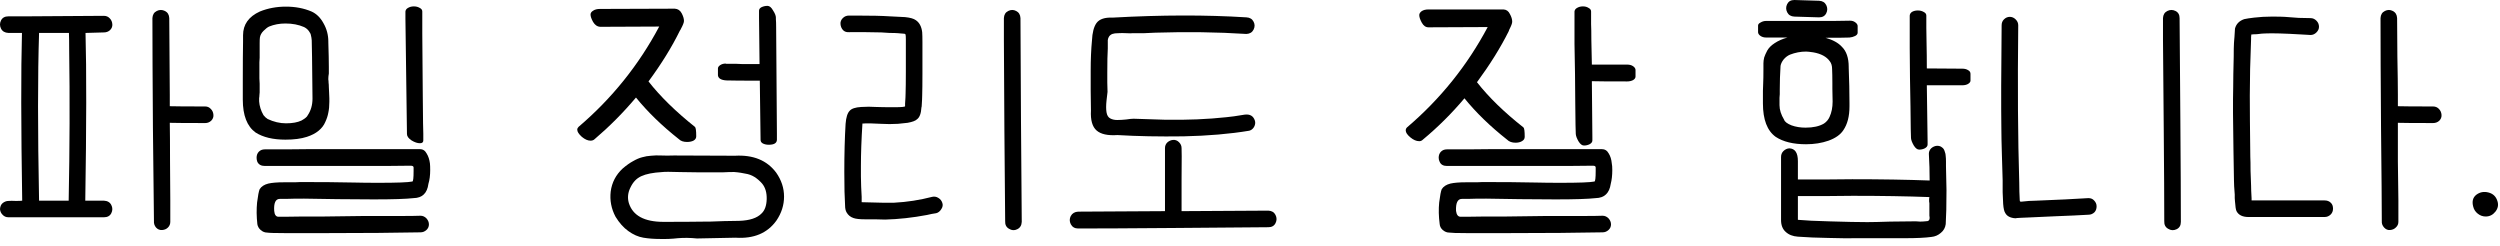
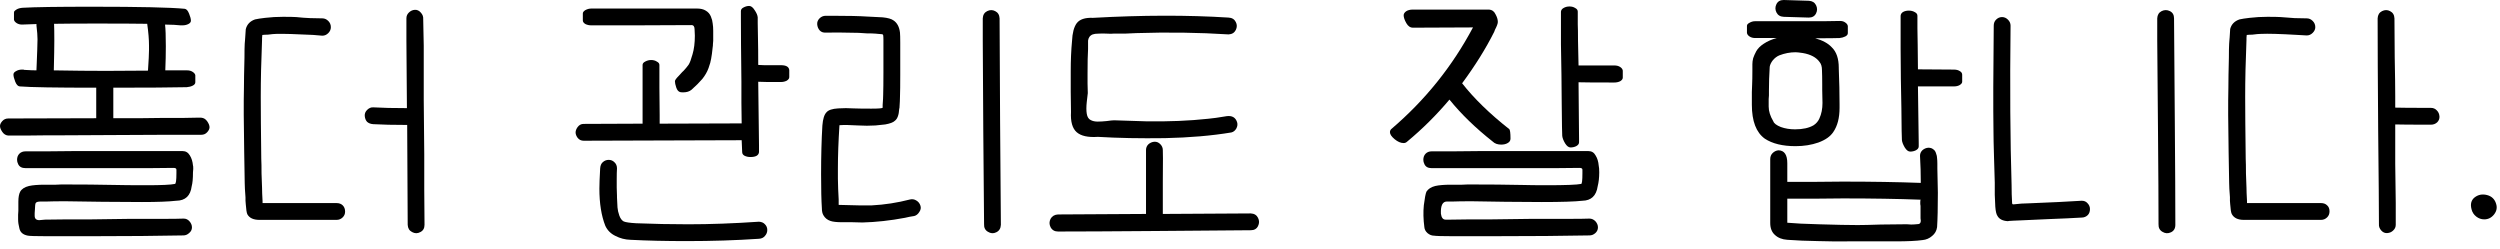
- <svg xmlns="http://www.w3.org/2000/svg" width="153" height="15" viewBox="0 0 153 15" fill="none">
-   <path fill-rule="evenodd" clip-rule="evenodd" d="M40.469 9.516C40.698 9.526 40.958 9.526 41.25 9.516C42.698 9.516 43.943 9.521 44.984 9.531C46.099 9.469 46.938 9.812 47.5 10.562C47.823 11.021 47.984 11.51 47.984 12.031C47.984 12.552 47.828 13.042 47.516 13.5C46.964 14.271 46.13 14.62 45.016 14.547C43.682 14.578 42.896 14.594 42.656 14.594C42.24 14.552 41.849 14.547 41.484 14.578C41.12 14.62 40.755 14.635 40.391 14.625C40.026 14.625 39.688 14.599 39.375 14.547C39.062 14.495 38.755 14.359 38.453 14.141C38.161 13.932 37.901 13.641 37.672 13.266C37.411 12.776 37.312 12.26 37.375 11.719C37.448 11.167 37.693 10.698 38.109 10.312C38.339 10.115 38.552 9.964 38.75 9.859C38.948 9.745 39.13 9.667 39.297 9.625C39.474 9.573 39.656 9.542 39.844 9.531C40.042 9.51 40.25 9.505 40.469 9.516ZM41.641 10.531C41.026 10.51 40.651 10.51 40.516 10.531C39.964 10.562 39.542 10.646 39.25 10.781C38.969 10.906 38.75 11.13 38.594 11.453C38.427 11.776 38.391 12.099 38.484 12.422C38.724 13.193 39.432 13.578 40.609 13.578C41.609 13.578 42.474 13.573 43.203 13.562H43.438C43.719 13.552 44.016 13.542 44.328 13.531C44.641 13.531 44.943 13.526 45.234 13.516C45.88 13.495 46.339 13.344 46.609 13.062C46.807 12.875 46.911 12.583 46.922 12.188C46.932 11.792 46.839 11.474 46.641 11.234C46.495 11.068 46.339 10.932 46.172 10.828C46.005 10.724 45.818 10.656 45.609 10.625C45.401 10.583 45.245 10.557 45.141 10.547C45.036 10.526 44.859 10.521 44.609 10.531C44.37 10.542 44.245 10.547 44.234 10.547H42.766C42.641 10.547 42.266 10.542 41.641 10.531Z" fill="black" />
-   <path fill-rule="evenodd" clip-rule="evenodd" d="M118.547 8.922C118.672 8.922 118.771 8.953 118.844 9.016C118.927 9.068 118.984 9.151 119.016 9.266C119.057 9.37 119.078 9.469 119.078 9.562C119.089 9.646 119.094 9.755 119.094 9.891V10.172L119.125 11.641C119.125 12.557 119.109 13.25 119.078 13.719C119.047 13.938 118.948 14.115 118.781 14.25C118.615 14.396 118.422 14.479 118.203 14.5C117.839 14.552 117.292 14.578 116.562 14.578H113.766C113.203 14.588 112.578 14.583 111.891 14.562C111.214 14.552 110.594 14.526 110.031 14.484C109.719 14.463 109.469 14.365 109.281 14.188C109.094 14.021 109 13.781 109 13.469V9.609C109 9.464 109.047 9.344 109.141 9.25C109.245 9.146 109.365 9.089 109.5 9.078C109.854 9.089 110.031 9.349 110.031 9.859V10.984H111.688C112.427 10.974 112.984 10.969 113.359 10.969C115.12 10.969 116.698 10.995 118.094 11.047C118.094 10.495 118.078 9.953 118.047 9.422V9.406C118.047 9.281 118.094 9.172 118.188 9.078C118.292 8.984 118.411 8.932 118.547 8.922ZM111.703 12H110.031V13.453C110.479 13.495 111.12 13.526 111.953 13.547C112.964 13.578 113.74 13.594 114.281 13.594C114.594 13.594 115.057 13.583 115.672 13.562C116.286 13.552 116.745 13.547 117.047 13.547H117.281C117.385 13.557 117.464 13.562 117.516 13.562C117.63 13.562 117.781 13.552 117.969 13.531C118.052 13.51 118.094 13.443 118.094 13.328C118.094 13.307 118.089 13.26 118.078 13.188V12.438C118.078 12.417 118.073 12.38 118.062 12.328V12.203C118.062 12.109 118.073 12.062 118.094 12.062C116.708 12.01 115.141 11.984 113.391 11.984C113.016 11.984 112.453 11.99 111.703 12Z" fill="black" />
-   <path d="M25.688 9.125C25.875 9.125 26.016 9.214 26.109 9.391C26.213 9.557 26.281 9.76 26.312 10C26.323 10.094 26.328 10.229 26.328 10.406C26.328 10.729 26.292 11.01 26.219 11.25C26.146 11.823 25.844 12.115 25.312 12.125C24.854 12.177 24.042 12.203 22.875 12.203C22.531 12.203 21.792 12.198 20.656 12.188C19.521 12.167 18.838 12.156 18.609 12.156C18.12 12.156 17.75 12.162 17.5 12.172H17.125C16.865 12.172 16.75 12.417 16.781 12.906C16.802 13.146 16.891 13.266 17.047 13.266H17.375C17.562 13.266 17.963 13.26 18.578 13.25H19.859C20.526 13.24 21.323 13.229 22.25 13.219H24.516C25.088 13.219 25.495 13.213 25.734 13.203C25.87 13.203 25.99 13.255 26.094 13.359C26.198 13.474 26.25 13.599 26.25 13.734C26.25 13.87 26.198 13.984 26.094 14.078C25.99 14.172 25.87 14.219 25.734 14.219C24.151 14.25 22.26 14.266 20.062 14.266H17.406C16.823 14.266 16.469 14.255 16.344 14.234C16.208 14.234 16.078 14.182 15.953 14.078C15.838 13.974 15.771 13.854 15.75 13.719C15.698 13.25 15.693 12.807 15.734 12.391C15.787 11.974 15.838 11.703 15.891 11.578C15.995 11.412 16.172 11.297 16.422 11.234C16.651 11.182 16.969 11.156 17.375 11.156H18.047C18.182 11.146 18.297 11.141 18.391 11.141C19.641 11.141 20.75 11.151 21.719 11.172C22.083 11.182 22.557 11.188 23.141 11.188C24.287 11.188 24.984 11.162 25.234 11.109C25.287 11.109 25.312 10.896 25.312 10.469V10.25C25.312 10.177 25.25 10.141 25.125 10.141C24.917 10.141 24.422 10.146 23.641 10.156H16.203C15.984 10.156 15.833 10.073 15.75 9.906C15.719 9.823 15.703 9.74 15.703 9.656C15.703 9.5 15.75 9.375 15.844 9.281C15.938 9.188 16.057 9.141 16.203 9.141H17.469C18.125 9.13 18.682 9.125 19.141 9.125H25.688Z" fill="black" />
-   <path d="M98.016 9.125C98.213 9.125 98.359 9.214 98.453 9.391C98.557 9.557 98.62 9.76 98.641 10C98.662 10.094 98.672 10.229 98.672 10.406C98.672 10.729 98.641 11.01 98.578 11.25C98.495 11.823 98.188 12.115 97.656 12.125C97.198 12.177 96.38 12.203 95.203 12.203C94.87 12.203 94.135 12.198 93 12.188C91.865 12.167 91.182 12.156 90.953 12.156C90.453 12.156 90.083 12.162 89.844 12.172H89.469C89.208 12.172 89.088 12.417 89.109 12.906C89.141 13.146 89.234 13.266 89.391 13.266H89.719C89.906 13.266 90.307 13.26 90.922 13.25H92.203C92.87 13.24 93.667 13.229 94.594 13.219H96.859C97.432 13.219 97.838 13.213 98.078 13.203C98.213 13.203 98.333 13.255 98.438 13.359C98.542 13.474 98.594 13.599 98.594 13.734C98.594 13.87 98.542 13.984 98.438 14.078C98.333 14.172 98.213 14.219 98.078 14.219C96.495 14.25 94.599 14.266 92.391 14.266H89.734C89.172 14.266 88.823 14.255 88.688 14.234C88.552 14.234 88.422 14.182 88.297 14.078C88.182 13.974 88.12 13.854 88.109 13.719C88.047 13.25 88.037 12.807 88.078 12.391C88.13 11.974 88.182 11.703 88.234 11.578C88.338 11.412 88.516 11.297 88.766 11.234C88.995 11.182 89.312 11.156 89.719 11.156H90.391C90.526 11.146 90.641 11.141 90.734 11.141C91.984 11.141 93.094 11.151 94.062 11.172C94.427 11.182 94.901 11.188 95.484 11.188C96.63 11.188 97.328 11.162 97.578 11.109C97.63 11.109 97.656 10.896 97.656 10.469V10.25C97.656 10.177 97.599 10.141 97.484 10.141C97.266 10.141 96.766 10.146 95.984 10.156H88.547C88.328 10.156 88.182 10.073 88.109 9.906C88.068 9.823 88.047 9.74 88.047 9.656C88.047 9.5 88.094 9.375 88.188 9.281C88.281 9.188 88.401 9.141 88.547 9.141H89.812C90.469 9.13 91.026 9.125 91.484 9.125H98.016Z" fill="black" />
-   <path d="M61.703 0.672C61.87 0.589 62.031 0.589 62.188 0.672C62.354 0.755 62.443 0.901 62.453 1.109C62.464 2.495 62.474 4.573 62.484 7.344L62.531 13.578C62.521 13.797 62.427 13.948 62.25 14.031C62.083 14.115 61.917 14.104 61.75 14C61.583 13.906 61.505 13.75 61.516 13.531L61.469 8C61.458 5.542 61.448 3.693 61.438 2.453V1.109C61.448 0.901 61.536 0.755 61.703 0.672Z" fill="black" />
-   <path d="M132.641 0.672C132.807 0.589 132.974 0.589 133.141 0.672C133.307 0.755 133.391 0.901 133.391 1.109L133.438 7.344C133.458 10.115 133.469 12.193 133.469 13.578C133.469 13.797 133.38 13.948 133.203 14.031C133.026 14.115 132.854 14.104 132.688 14C132.521 13.906 132.443 13.75 132.453 13.531C132.453 12.302 132.443 10.458 132.422 8C132.401 5.542 132.385 3.693 132.375 2.453V1.109C132.385 0.901 132.474 0.755 132.641 0.672Z" fill="black" />
-   <path d="M9.594 0.672C9.76 0.589 9.927 0.589 10.094 0.672C10.26 0.755 10.349 0.901 10.359 1.109L10.391 5.797V6.5C10.693 6.51 11.417 6.516 12.562 6.516C12.698 6.516 12.812 6.568 12.906 6.672C13 6.766 13.052 6.885 13.062 7.031C13.073 7.167 13.026 7.286 12.922 7.391C12.818 7.484 12.698 7.531 12.562 7.531C11.417 7.531 10.693 7.526 10.391 7.516C10.401 8.047 10.406 8.839 10.406 9.891C10.417 10.932 10.422 11.719 10.422 12.25V13.578C10.422 13.713 10.375 13.828 10.281 13.922C10.188 14.016 10.068 14.068 9.922 14.078C9.776 14.088 9.651 14.037 9.547 13.922C9.453 13.807 9.411 13.677 9.422 13.531C9.411 12.615 9.391 10.713 9.359 7.828C9.339 4.932 9.328 2.693 9.328 1.109C9.339 0.901 9.427 0.755 9.594 0.672Z" fill="black" />
-   <path d="M145.953 0.672C146.12 0.589 146.281 0.589 146.438 0.672C146.604 0.755 146.693 0.901 146.703 1.109C146.703 1.63 146.708 2.411 146.719 3.453C146.74 4.495 146.75 5.276 146.75 5.797V6.5C147.042 6.51 147.76 6.516 148.906 6.516C149.052 6.516 149.172 6.568 149.266 6.672C149.359 6.766 149.411 6.885 149.422 7.031C149.432 7.167 149.385 7.286 149.281 7.391C149.177 7.484 149.052 7.531 148.906 7.531C147.76 7.531 147.042 7.526 146.75 7.516V9.891C146.76 10.932 146.771 11.719 146.781 12.25V13.578C146.781 13.713 146.729 13.828 146.625 13.922C146.531 14.016 146.411 14.068 146.266 14.078C146.13 14.088 146.01 14.037 145.906 13.922C145.802 13.807 145.755 13.677 145.766 13.531C145.766 12.615 145.75 10.713 145.719 7.828C145.698 4.932 145.688 2.693 145.688 1.109C145.698 0.901 145.786 0.755 145.953 0.672Z" fill="black" />
-   <path d="M71.797 8.562C71.932 8.552 72.052 8.599 72.156 8.703C72.26 8.807 72.312 8.927 72.312 9.062C72.323 9.073 72.323 9.719 72.312 11V12.922L77.625 12.891C77.833 12.901 77.979 12.99 78.062 13.156C78.146 13.323 78.146 13.49 78.062 13.656C77.979 13.823 77.833 13.906 77.625 13.906C76.333 13.917 74.391 13.932 71.797 13.953C69.213 13.974 67.276 13.984 65.984 13.984C65.776 13.984 65.625 13.896 65.531 13.719C65.448 13.552 65.448 13.385 65.531 13.219C65.625 13.052 65.776 12.963 65.984 12.953L71.297 12.922V9.062C71.297 8.927 71.344 8.812 71.438 8.719C71.542 8.625 71.662 8.573 71.797 8.562Z" fill="black" />
-   <path d="M52.375 0.953C53.302 0.953 53.995 0.969 54.453 1L55.391 1.047C55.703 1.078 55.922 1.141 56.047 1.234C56.266 1.38 56.396 1.625 56.438 1.969C56.448 2.104 56.453 2.302 56.453 2.562V4.531C56.453 5.115 56.448 5.552 56.438 5.844C56.438 5.979 56.427 6.203 56.406 6.516C56.396 6.536 56.391 6.557 56.391 6.578C56.37 6.943 56.281 7.182 56.125 7.297C56.031 7.391 55.839 7.464 55.547 7.516L54.953 7.578C54.609 7.599 54.266 7.599 53.922 7.578C53.422 7.547 53.042 7.542 52.781 7.562C52.719 8.531 52.688 9.401 52.688 10.172V10.797C52.698 11.078 52.703 11.287 52.703 11.422L52.734 12.047V12.375C53.766 12.406 54.427 12.417 54.719 12.406C55.51 12.365 56.286 12.245 57.047 12.047C57.182 12.016 57.307 12.037 57.422 12.109C57.547 12.182 57.63 12.287 57.672 12.422C57.714 12.547 57.693 12.672 57.609 12.797C57.526 12.932 57.422 13.016 57.297 13.047L57.016 13.094C56.891 13.125 56.797 13.146 56.734 13.156C55.849 13.323 54.995 13.417 54.172 13.438C54.036 13.438 53.828 13.432 53.547 13.422H52.938C52.615 13.422 52.38 13.396 52.234 13.344C52.047 13.281 51.906 13.167 51.812 13C51.75 12.896 51.719 12.755 51.719 12.578C51.688 12.109 51.672 11.427 51.672 10.531C51.672 9.427 51.698 8.443 51.75 7.578C51.781 7.182 51.865 6.917 52 6.781C52.115 6.646 52.349 6.568 52.703 6.547C53.016 6.526 53.323 6.526 53.625 6.547C53.865 6.557 54.224 6.562 54.703 6.562C55.161 6.562 55.391 6.542 55.391 6.5V6.344C55.411 6.062 55.422 5.854 55.422 5.719C55.432 5.417 55.438 4.974 55.438 4.391V2.406C55.438 2.271 55.432 2.177 55.422 2.125C55.411 2.083 55.375 2.062 55.312 2.062C55.271 2.062 55.208 2.057 55.125 2.047C55.052 2.036 54.995 2.031 54.953 2.031C54.839 2.021 54.667 2.016 54.438 2.016C54.219 2.005 54.052 1.995 53.938 1.984C53.052 1.964 52.391 1.958 51.953 1.969C51.807 1.979 51.688 1.938 51.594 1.844C51.5 1.74 51.448 1.615 51.438 1.469C51.427 1.333 51.474 1.214 51.578 1.109C51.682 1.005 51.807 0.953 51.953 0.953H52.375Z" fill="black" />
-   <path d="M123 1.031C123.135 1.031 123.255 1.083 123.359 1.188C123.464 1.292 123.516 1.411 123.516 1.547C123.474 5.266 123.495 8.474 123.578 11.172C123.578 11.557 123.589 11.922 123.609 12.266C123.609 12.287 123.615 12.307 123.625 12.328C123.646 12.338 123.667 12.344 123.688 12.344C123.729 12.344 123.891 12.328 124.172 12.297C124.318 12.287 124.464 12.281 124.609 12.281C125.099 12.26 125.698 12.234 126.406 12.203C127.125 12.162 127.594 12.135 127.812 12.125C127.958 12.125 128.073 12.172 128.156 12.266C128.26 12.37 128.312 12.49 128.312 12.625C128.312 12.771 128.271 12.891 128.188 12.984C128.083 13.088 127.958 13.141 127.812 13.141C127.656 13.151 127.359 13.167 126.922 13.188C126.484 13.208 126.115 13.224 125.812 13.234L124.094 13.312C123.958 13.323 123.828 13.328 123.703 13.328C123.589 13.338 123.5 13.344 123.438 13.344L123.344 13.359C123.031 13.338 122.823 13.229 122.719 13.031C122.656 12.938 122.615 12.755 122.594 12.484C122.583 12.318 122.573 12.078 122.562 11.766V11.031C122.552 10.688 122.536 10.167 122.516 9.469C122.495 8.771 122.484 8.25 122.484 7.906C122.464 6.5 122.469 4.38 122.5 1.547C122.5 1.401 122.547 1.281 122.641 1.188C122.745 1.083 122.865 1.031 123 1.031Z" fill="black" />
-   <path fill-rule="evenodd" clip-rule="evenodd" d="M6.359 0.969C6.505 0.969 6.625 1.021 6.719 1.125C6.812 1.219 6.865 1.339 6.875 1.484C6.885 1.62 6.839 1.74 6.734 1.844C6.63 1.938 6.505 1.984 6.359 1.984L5.234 2.016C5.297 4.297 5.292 7.719 5.219 12.281H6.359C6.578 12.292 6.729 12.38 6.812 12.547C6.896 12.713 6.896 12.88 6.812 13.047C6.729 13.213 6.578 13.297 6.359 13.297H0.516C0.37 13.297 0.25 13.245 0.156 13.141C0.062 13.047 0.01 12.932 0 12.797C0.01 12.63 0.068 12.505 0.172 12.422C0.286 12.338 0.401 12.297 0.516 12.297C0.63 12.287 0.781 12.287 0.969 12.297C1.167 12.297 1.297 12.292 1.359 12.281C1.286 7.719 1.281 4.297 1.344 2.016H0.516C0.297 2.005 0.146 1.917 0.062 1.75C-0.021 1.583 -0.021 1.417 0.062 1.25C0.146 1.083 0.297 1 0.516 1H1.578L6.359 0.969ZM2.391 2.016C2.307 4.578 2.307 8 2.391 12.281H4.203C4.266 9.031 4.276 5.979 4.234 3.125C4.234 2.625 4.229 2.255 4.219 2.016H2.391Z" fill="black" />
-   <path d="M139.109 1.016C139.422 1.016 139.661 1.021 139.828 1.031L140.672 1.094C140.88 1.104 141.125 1.109 141.406 1.109C141.542 1.109 141.661 1.161 141.766 1.266C141.87 1.37 141.922 1.495 141.922 1.641C141.922 1.766 141.87 1.88 141.766 1.984C141.661 2.089 141.542 2.141 141.406 2.141C141.375 2.141 141.188 2.13 140.844 2.109C139.792 2.047 139.057 2.026 138.641 2.047C138.526 2.047 138.349 2.062 138.109 2.094C137.984 2.094 137.885 2.099 137.812 2.109H137.781C137.781 2.161 137.776 2.219 137.766 2.281V2.406C137.714 3.677 137.688 4.823 137.688 5.844C137.688 6.677 137.698 7.927 137.719 9.594C137.729 9.781 137.734 10.073 137.734 10.469C137.745 10.854 137.755 11.146 137.766 11.344C137.766 11.51 137.776 11.776 137.797 12.141V12.266H142.266C142.422 12.266 142.547 12.312 142.641 12.406C142.734 12.49 142.781 12.609 142.781 12.766C142.781 12.912 142.734 13.031 142.641 13.125C142.536 13.229 142.411 13.281 142.266 13.281H137.609C137.245 13.281 137 13.162 136.875 12.922C136.833 12.838 136.802 12.641 136.781 12.328C136.781 12.276 136.776 12.208 136.766 12.125V11.906C136.734 11.521 136.719 11.234 136.719 11.047L136.688 9.203C136.656 7.474 136.651 6.177 136.672 5.312C136.672 4.896 136.682 4.281 136.703 3.469C136.703 3.094 136.708 2.818 136.719 2.641C136.719 2.589 136.724 2.521 136.734 2.438C136.745 2.354 136.75 2.292 136.75 2.25C136.771 1.927 136.781 1.76 136.781 1.75C136.854 1.469 137.042 1.276 137.344 1.172C137.479 1.141 137.682 1.109 137.953 1.078C138.307 1.036 138.661 1.016 139.016 1.016H139.109Z" fill="black" />
-   <path d="M151.547 11.922C151.766 11.755 152.016 11.708 152.297 11.781C152.578 11.854 152.76 12.031 152.844 12.312C152.917 12.542 152.875 12.755 152.719 12.953C152.562 13.151 152.365 13.25 152.125 13.25C151.948 13.25 151.786 13.193 151.641 13.078C151.495 12.963 151.401 12.818 151.359 12.641C151.276 12.328 151.339 12.088 151.547 11.922Z" fill="black" />
-   <path d="M117.375 0.641C117.51 0.641 117.63 0.672 117.734 0.734C117.839 0.786 117.891 0.859 117.891 0.953V1.703C117.891 1.901 117.896 2.229 117.906 2.688C117.917 3.146 117.922 3.646 117.922 4.188C118.005 4.188 118.729 4.193 120.094 4.203C120.24 4.203 120.359 4.234 120.453 4.297C120.547 4.349 120.594 4.422 120.594 4.516V4.938C120.594 5.01 120.542 5.078 120.438 5.141C120.344 5.193 120.229 5.219 120.094 5.219H117.922C117.953 7.323 117.969 8.464 117.969 8.641V8.844C117.969 8.938 117.911 9.016 117.797 9.078C117.693 9.13 117.578 9.156 117.453 9.156C117.339 9.156 117.229 9.073 117.125 8.906C117.021 8.729 116.964 8.578 116.953 8.453C116.953 8.443 116.948 8.26 116.938 7.906C116.938 7.542 116.932 7.083 116.922 6.531C116.911 5.979 116.901 5.396 116.891 4.781C116.891 4.167 116.885 3.547 116.875 2.922V0.953C116.885 0.849 116.938 0.771 117.031 0.719C117.125 0.667 117.24 0.641 117.375 0.641Z" fill="black" />
-   <path d="M96.875 0.391C97.01 0.391 97.125 0.422 97.219 0.484C97.323 0.536 97.375 0.609 97.375 0.703V1.469C97.385 1.667 97.391 1.995 97.391 2.453C97.401 2.901 97.412 3.401 97.422 3.953H99.578C99.724 3.953 99.844 3.984 99.938 4.047C100.031 4.109 100.083 4.182 100.094 4.266V4.688C100.094 4.771 100.042 4.844 99.938 4.906C99.833 4.958 99.713 4.984 99.578 4.984C98.422 4.984 97.703 4.979 97.422 4.969C97.443 7.073 97.453 8.214 97.453 8.391V8.594C97.453 8.688 97.396 8.766 97.281 8.828C97.177 8.88 97.062 8.906 96.938 8.906C96.823 8.906 96.713 8.823 96.609 8.656C96.505 8.479 96.448 8.328 96.438 8.203C96.438 8.193 96.432 8.01 96.422 7.656C96.422 7.302 96.417 6.849 96.406 6.297C96.406 5.734 96.401 5.146 96.391 4.531C96.38 3.917 96.37 3.297 96.359 2.672V0.703C96.37 0.609 96.422 0.536 96.516 0.484C96.62 0.422 96.74 0.391 96.875 0.391Z" fill="black" />
-   <path d="M46.969 0.359C47.094 0.359 47.208 0.453 47.312 0.641C47.427 0.818 47.484 0.964 47.484 1.078V1.172C47.495 1.297 47.5 1.458 47.5 1.656C47.521 4.281 47.536 6.448 47.547 8.156V8.562C47.536 8.76 47.37 8.859 47.047 8.859C46.911 8.859 46.792 8.833 46.688 8.781C46.594 8.729 46.547 8.656 46.547 8.562L46.5 4.938C45.448 4.938 44.766 4.932 44.453 4.922C44.13 4.901 43.958 4.797 43.938 4.609V4.188C43.938 4.115 43.984 4.047 44.078 3.984C44.172 3.922 44.281 3.891 44.406 3.891L44.453 3.906H45.078C45.193 3.906 45.318 3.911 45.453 3.922H46.484C46.484 3.911 46.479 3.448 46.469 2.531C46.458 1.604 46.453 1.13 46.453 1.109V0.656C46.453 0.562 46.505 0.49 46.609 0.438C46.724 0.385 46.844 0.359 46.969 0.359Z" fill="black" />
-   <path fill-rule="evenodd" clip-rule="evenodd" d="M113.219 1.266C113.344 1.266 113.448 1.297 113.531 1.359C113.625 1.422 113.677 1.495 113.688 1.578V2C113.688 2.083 113.635 2.151 113.531 2.203C113.427 2.255 113.312 2.286 113.188 2.297C112.979 2.307 112.49 2.312 111.719 2.312C112.167 2.438 112.5 2.62 112.719 2.859C113 3.13 113.141 3.542 113.141 4.094V4.141C113.172 4.922 113.188 5.641 113.188 6.297V6.516C113.188 7.12 113.062 7.604 112.812 7.969C112.635 8.24 112.333 8.453 111.906 8.609C111.49 8.755 111.031 8.828 110.531 8.828C109.75 8.828 109.13 8.677 108.672 8.375C108.151 8 107.891 7.318 107.891 6.328V5.562C107.891 5.479 107.896 5.333 107.906 5.125C107.917 4.906 107.922 4.609 107.922 4.234V3.875C107.922 3.76 107.938 3.641 107.969 3.516C108.01 3.391 108.073 3.25 108.156 3.094C108.25 2.927 108.401 2.776 108.609 2.641C108.828 2.495 109.089 2.38 109.391 2.297H108.094C107.958 2.297 107.844 2.266 107.75 2.203C107.656 2.141 107.604 2.068 107.594 1.984V1.562C107.594 1.49 107.646 1.427 107.75 1.375C107.854 1.312 107.969 1.281 108.094 1.281H112.25L113.219 1.266ZM110.531 3.156C110.198 3.156 109.87 3.219 109.547 3.344C109.401 3.406 109.271 3.505 109.156 3.641C109.052 3.776 108.99 3.906 108.969 4.031C108.938 4.531 108.922 5.01 108.922 5.469V5.766C108.922 5.797 108.917 5.87 108.906 5.984V6.438C108.906 6.719 109 7.016 109.188 7.328C109.229 7.453 109.38 7.568 109.641 7.672C109.901 7.766 110.188 7.812 110.5 7.812C110.969 7.812 111.344 7.729 111.625 7.562C111.781 7.458 111.896 7.323 111.969 7.156C112.094 6.885 112.156 6.573 112.156 6.219C112.146 5.906 112.141 5.646 112.141 5.438V5.078C112.141 4.724 112.135 4.443 112.125 4.234C112.125 4.026 112.078 3.865 111.984 3.75C111.786 3.469 111.448 3.286 110.969 3.203C110.76 3.172 110.615 3.156 110.531 3.156Z" fill="black" />
-   <path d="M25.328 0.391C25.463 0.391 25.583 0.422 25.688 0.484C25.792 0.536 25.844 0.609 25.844 0.703V2.047C25.854 2.661 25.859 3.307 25.859 3.984C25.87 4.661 25.875 5.318 25.875 5.953C25.885 6.589 25.891 7.12 25.891 7.547C25.901 7.964 25.906 8.177 25.906 8.188V8.594C25.906 8.708 25.838 8.766 25.703 8.766C25.547 8.766 25.375 8.708 25.188 8.594C25 8.469 24.906 8.339 24.906 8.203C24.844 3.526 24.812 1.172 24.812 1.141V0.703C24.823 0.609 24.875 0.536 24.969 0.484C25.073 0.422 25.193 0.391 25.328 0.391Z" fill="black" />
-   <path d="M92.016 0.578C92.193 0.589 92.323 0.682 92.406 0.859C92.5 1.026 92.547 1.182 92.547 1.328C92.547 1.422 92.49 1.578 92.375 1.797C92.365 1.828 92.349 1.87 92.328 1.922C91.828 2.922 91.182 3.958 90.391 5.031C91.109 5.948 92.057 6.87 93.234 7.797C93.287 7.839 93.312 8.031 93.312 8.375C93.312 8.49 93.255 8.578 93.141 8.641C93.037 8.703 92.906 8.734 92.75 8.734C92.531 8.734 92.359 8.672 92.234 8.547C91.203 7.734 90.333 6.891 89.625 6.016C88.844 6.943 87.995 7.786 87.078 8.547C87.016 8.609 86.943 8.641 86.859 8.641C86.682 8.641 86.5 8.562 86.312 8.406C86.125 8.25 86.031 8.109 86.031 7.984C86.031 7.911 86.057 7.849 86.109 7.797C88.151 6.057 89.797 4.01 91.047 1.656C89.172 1.667 87.963 1.672 87.422 1.672C87.255 1.672 87.12 1.578 87.016 1.391C86.912 1.203 86.859 1.047 86.859 0.922C86.859 0.839 86.906 0.76 87 0.688C87.104 0.615 87.245 0.578 87.422 0.578H92.016Z" fill="black" />
-   <path d="M41.297 0.531C41.484 0.542 41.625 0.635 41.719 0.812C41.812 0.99 41.859 1.146 41.859 1.281C41.859 1.375 41.797 1.536 41.672 1.766C41.661 1.797 41.641 1.833 41.609 1.875C41.12 2.875 40.479 3.911 39.688 4.984C40.406 5.901 41.354 6.828 42.531 7.766C42.583 7.807 42.609 8 42.609 8.344C42.609 8.458 42.552 8.547 42.438 8.609C42.333 8.661 42.203 8.688 42.047 8.688C41.828 8.688 41.661 8.63 41.547 8.516C40.505 7.693 39.63 6.844 38.922 5.969C38.141 6.896 37.297 7.745 36.391 8.516C36.328 8.578 36.245 8.609 36.141 8.609C35.974 8.609 35.797 8.531 35.609 8.375C35.422 8.208 35.328 8.062 35.328 7.938C35.328 7.875 35.354 7.818 35.406 7.766C37.448 6.026 39.094 3.979 40.344 1.625C38.469 1.635 37.26 1.641 36.719 1.641C36.552 1.63 36.411 1.531 36.297 1.344C36.193 1.156 36.141 1.005 36.141 0.891C36.141 0.797 36.193 0.719 36.297 0.656C36.401 0.583 36.542 0.547 36.719 0.547L41.297 0.531Z" fill="black" />
-   <path fill-rule="evenodd" clip-rule="evenodd" d="M17.5 0.406C18.073 0.406 18.594 0.505 19.062 0.703C19.365 0.839 19.609 1.078 19.797 1.422C19.995 1.766 20.094 2.141 20.094 2.547V2.594C20.115 3.25 20.125 3.75 20.125 4.094V4.5C20.104 4.625 20.094 4.724 20.094 4.797V4.875C20.104 4.917 20.109 4.979 20.109 5.062C20.12 5.135 20.125 5.224 20.125 5.328C20.135 5.422 20.141 5.531 20.141 5.656C20.151 5.781 20.156 5.901 20.156 6.016V6.234C20.156 6.484 20.135 6.703 20.094 6.891C20.062 7.078 20 7.271 19.906 7.469C19.823 7.667 19.688 7.844 19.5 8C19.312 8.156 19.073 8.281 18.781 8.375C18.427 8.49 17.99 8.547 17.469 8.547C16.708 8.547 16.099 8.401 15.641 8.109C15.12 7.734 14.859 7.062 14.859 6.094V5C14.859 3.896 14.865 3.073 14.875 2.531V2.156C14.875 1.5 15.219 1.016 15.906 0.703C16.396 0.505 16.927 0.406 17.5 0.406ZM17.469 1.438C17.104 1.438 16.771 1.5 16.469 1.625C16.375 1.667 16.26 1.755 16.125 1.891C16 2.016 15.927 2.151 15.906 2.297C15.896 2.37 15.891 2.484 15.891 2.641V3.531C15.891 3.615 15.885 3.708 15.875 3.812V4.797C15.885 4.953 15.891 5.062 15.891 5.125V5.656C15.891 5.719 15.885 5.781 15.875 5.844C15.875 5.906 15.87 5.958 15.859 6V6.203C15.88 6.495 15.969 6.776 16.125 7.047C16.208 7.151 16.292 7.229 16.375 7.281C16.75 7.458 17.125 7.547 17.5 7.547C17.896 7.547 18.213 7.49 18.453 7.375C18.672 7.25 18.797 7.146 18.828 7.062C19.026 6.771 19.125 6.427 19.125 6.031C19.104 3.823 19.088 2.635 19.078 2.469C19.068 2.344 19.052 2.245 19.031 2.172C19.021 2.089 18.979 2 18.906 1.906C18.833 1.802 18.734 1.719 18.609 1.656C18.276 1.51 17.896 1.438 17.469 1.438Z" fill="black" />
-   <path d="M68.094 1.078C71.083 0.911 73.812 0.906 76.281 1.062C76.49 1.073 76.635 1.161 76.719 1.328C76.802 1.484 76.802 1.646 76.719 1.812C76.635 1.979 76.49 2.068 76.281 2.078C74.49 1.964 72.63 1.938 70.703 2C70.547 2.01 70.318 2.021 70.016 2.031H69.328C69.245 2.042 69.115 2.042 68.938 2.031C68.76 2.021 68.594 2.021 68.438 2.031C68.281 2.031 68.162 2.047 68.078 2.078C67.995 2.109 67.927 2.161 67.875 2.234C67.833 2.297 67.807 2.37 67.797 2.453V2.969C67.776 3.302 67.766 3.792 67.766 4.438V5.047C67.776 5.307 67.781 5.5 67.781 5.625C67.781 5.677 67.76 5.854 67.719 6.156C67.688 6.448 67.688 6.688 67.719 6.875C67.75 7.062 67.828 7.188 67.953 7.25C68.068 7.312 68.208 7.344 68.375 7.344C68.542 7.344 68.724 7.333 68.922 7.312C69.13 7.281 69.281 7.266 69.375 7.266L71.312 7.328C72.667 7.349 73.917 7.297 75.062 7.172C75.312 7.151 75.682 7.099 76.172 7.016C76.495 6.974 76.703 7.094 76.797 7.375C76.838 7.5 76.823 7.63 76.75 7.766C76.677 7.891 76.578 7.969 76.453 8C75.266 8.198 73.927 8.312 72.438 8.344C70.948 8.365 69.599 8.339 68.391 8.266C67.797 8.307 67.37 8.214 67.109 7.984C66.849 7.755 66.734 7.349 66.766 6.766C66.766 6.495 66.76 6.089 66.75 5.547V4.328C66.75 3.641 66.776 3.026 66.828 2.484C66.849 1.995 66.943 1.635 67.109 1.406C67.287 1.167 67.615 1.057 68.094 1.078Z" fill="black" />
-   <path d="M111.328 0.047C111.536 0.057 111.682 0.146 111.766 0.312C111.849 0.479 111.849 0.646 111.766 0.812C111.682 0.979 111.536 1.062 111.328 1.062L109.812 1.016C109.604 1.005 109.458 0.917 109.375 0.75C109.292 0.583 109.292 0.417 109.375 0.25C109.458 0.083 109.604 0 109.812 0L111.328 0.047Z" fill="black" />
+ <svg xmlns="http://www.w3.org/2000/svg" width="151" height="15" viewBox="0 0 151 15" fill="none">
+   <path fill-rule="evenodd" clip-rule="evenodd" d="M116.469 8.922C116.594 8.922 116.693 8.953 116.766 9.016C116.849 9.068 116.906 9.151 116.938 9.266C116.979 9.37 117 9.469 117 9.562C117.01 9.646 117.016 9.755 117.016 9.891V10.172L117.047 11.641C117.047 12.557 117.031 13.25 117 13.719C116.969 13.938 116.87 14.115 116.703 14.25C116.536 14.396 116.344 14.479 116.125 14.5C115.76 14.552 115.214 14.578 114.484 14.578H111.688C111.125 14.588 110.5 14.583 109.812 14.562C109.135 14.552 108.516 14.526 107.953 14.484C107.641 14.463 107.391 14.365 107.203 14.188C107.016 14.021 106.922 13.781 106.922 13.469V9.609C106.922 9.464 106.969 9.344 107.062 9.25C107.167 9.146 107.286 9.089 107.422 9.078C107.776 9.089 107.953 9.349 107.953 9.859V10.984H109.609C110.349 10.974 110.906 10.969 111.281 10.969C113.042 10.969 114.62 10.995 116.016 11.047C116.016 10.495 116 9.953 115.969 9.422V9.406C115.969 9.281 116.016 9.172 116.109 9.078C116.214 8.984 116.333 8.932 116.469 8.922ZM109.625 12H107.953V13.453C108.401 13.495 109.042 13.526 109.875 13.547C110.885 13.578 111.661 13.594 112.203 13.594C112.516 13.594 112.979 13.583 113.594 13.562C114.208 13.552 114.667 13.547 114.969 13.547H115.203C115.307 13.557 115.385 13.562 115.438 13.562C115.552 13.562 115.703 13.552 115.891 13.531C115.974 13.51 116.016 13.443 116.016 13.328C116.016 13.307 116.01 13.26 116 13.188V12.438C116 12.417 115.995 12.38 115.984 12.328V12.203C115.984 12.109 115.995 12.062 116.016 12.062C114.63 12.01 113.062 11.984 111.312 11.984C110.938 11.984 110.375 11.99 109.625 12Z" fill="black" />
+   <path d="M36.766 9.656C36.901 9.656 37.016 9.703 37.109 9.797C37.214 9.891 37.266 10.016 37.266 10.172C37.255 10.328 37.25 10.552 37.25 10.844V11.328C37.26 11.537 37.266 11.703 37.266 11.828V11.922C37.276 12.193 37.286 12.396 37.297 12.531C37.307 12.677 37.344 12.838 37.406 13.016C37.469 13.193 37.557 13.312 37.672 13.375C37.797 13.427 38.047 13.463 38.422 13.484C39.474 13.526 40.521 13.547 41.562 13.547C42.896 13.547 44.323 13.495 45.844 13.391C46 13.401 46.12 13.453 46.203 13.547C46.297 13.641 46.344 13.755 46.344 13.891C46.344 14.026 46.297 14.146 46.203 14.25C46.12 14.354 46 14.412 45.844 14.422C44.458 14.516 43.005 14.562 41.484 14.562C40.224 14.562 39.089 14.537 38.078 14.484C37.755 14.474 37.453 14.396 37.172 14.25C36.891 14.115 36.688 13.912 36.562 13.641C36.323 13.037 36.203 12.287 36.203 11.391C36.203 11.12 36.219 10.713 36.25 10.172C36.26 10.005 36.312 9.88 36.406 9.797C36.51 9.703 36.63 9.656 36.766 9.656Z" fill="black" />
+   <path d="M11.031 9.125C11.219 9.125 11.365 9.214 11.469 9.391C11.573 9.557 11.635 9.76 11.656 10C11.667 10 11.672 10.068 11.672 10.203L11.656 10.406C11.656 10.781 11.63 11.062 11.578 11.25C11.505 11.823 11.198 12.115 10.656 12.125H10.641C10.193 12.177 9.505 12.203 8.578 12.203C8.234 12.203 7.432 12.198 6.172 12.188C4.922 12.167 4.177 12.156 3.938 12.156C3.448 12.156 3.078 12.162 2.828 12.172H2.469C2.292 12.172 2.188 12.203 2.156 12.266C2.146 12.276 2.135 12.318 2.125 12.391C2.125 12.463 2.12 12.552 2.109 12.656C2.099 12.76 2.094 12.833 2.094 12.875V13.031C2.094 13.208 2.188 13.297 2.375 13.297L2.719 13.266C2.906 13.266 3.365 13.26 4.094 13.25H5.547C6.203 13.24 6.969 13.229 7.844 13.219H9.938C10.458 13.219 10.838 13.213 11.078 13.203H11.094C11.229 13.203 11.344 13.255 11.438 13.359C11.542 13.474 11.594 13.599 11.594 13.734C11.594 13.87 11.537 13.984 11.422 14.078C11.318 14.172 11.203 14.219 11.078 14.219C9.484 14.25 7.708 14.266 5.75 14.266H2.734C2.161 14.266 1.812 14.255 1.688 14.234C1.396 14.182 1.224 14.037 1.172 13.797C1.12 13.599 1.094 13.417 1.094 13.25V12.969C1.104 12.844 1.109 12.766 1.109 12.734V12.188C1.109 11.917 1.146 11.713 1.219 11.578C1.312 11.412 1.49 11.297 1.75 11.234C1.979 11.182 2.302 11.156 2.719 11.156H3.375C3.5 11.146 3.615 11.141 3.719 11.141C4.938 11.141 6.031 11.151 7 11.172C7.354 11.182 7.969 11.188 8.844 11.188C9.75 11.188 10.323 11.162 10.562 11.109C10.625 11.109 10.656 10.896 10.656 10.469V10.25C10.656 10.177 10.599 10.141 10.484 10.141C10.276 10.141 9.771 10.146 8.969 10.156H1.547C1.318 10.156 1.167 10.073 1.094 9.906C1.052 9.823 1.031 9.74 1.031 9.656C1.031 9.5 1.078 9.375 1.172 9.281C1.266 9.188 1.391 9.141 1.547 9.141H2.812C3.469 9.13 4.021 9.125 4.469 9.125H11.031Z" fill="black" />
+   <path d="M95.938 9.125C96.135 9.125 96.281 9.214 96.375 9.391C96.479 9.557 96.542 9.76 96.562 10C96.583 10.094 96.594 10.229 96.594 10.406C96.594 10.729 96.562 11.01 96.5 11.25C96.417 11.823 96.109 12.115 95.578 12.125C95.12 12.177 94.302 12.203 93.125 12.203C92.792 12.203 92.057 12.198 90.922 12.188C89.787 12.167 89.104 12.156 88.875 12.156C88.375 12.156 88.005 12.162 87.766 12.172H87.391C87.13 12.172 87.01 12.417 87.031 12.906C87.062 13.146 87.156 13.266 87.312 13.266H87.641C87.828 13.266 88.229 13.26 88.844 13.25H90.125C90.792 13.24 91.588 13.229 92.516 13.219H94.781C95.354 13.219 95.76 13.213 96 13.203C96.135 13.203 96.255 13.255 96.359 13.359C96.463 13.474 96.516 13.599 96.516 13.734C96.516 13.87 96.463 13.984 96.359 14.078C96.255 14.172 96.135 14.219 96 14.219C94.417 14.25 92.521 14.266 90.312 14.266H87.656C87.094 14.266 86.745 14.255 86.609 14.234C86.474 14.234 86.344 14.182 86.219 14.078C86.104 13.974 86.042 13.854 86.031 13.719C85.969 13.25 85.958 12.807 86 12.391C86.052 11.974 86.104 11.703 86.156 11.578C86.26 11.412 86.438 11.297 86.688 11.234C86.917 11.182 87.234 11.156 87.641 11.156H88.312C88.448 11.146 88.562 11.141 88.656 11.141C89.906 11.141 91.016 11.151 91.984 11.172C92.349 11.182 92.823 11.188 93.406 11.188C94.552 11.188 95.25 11.162 95.5 11.109C95.552 11.109 95.578 10.896 95.578 10.469V10.25C95.578 10.177 95.521 10.141 95.406 10.141C95.188 10.141 94.688 10.146 93.906 10.156H86.469C86.25 10.156 86.104 10.073 86.031 9.906C85.99 9.823 85.969 9.74 85.969 9.656C85.969 9.5 86.016 9.375 86.109 9.281C86.203 9.188 86.323 9.141 86.469 9.141H87.734C88.391 9.13 88.948 9.125 89.406 9.125H95.938Z" fill="black" />
+   <path d="M25.047 0.594C25.193 0.583 25.318 0.641 25.422 0.766C25.526 0.88 25.573 1.01 25.562 1.156C25.562 1.333 25.568 1.604 25.578 1.969C25.588 2.323 25.594 2.583 25.594 2.75V6.031C25.604 7.49 25.615 8.583 25.625 9.312V11.453C25.635 12.391 25.641 13.099 25.641 13.578C25.641 13.787 25.557 13.932 25.391 14.016C25.224 14.109 25.057 14.109 24.891 14.016C24.724 13.932 24.635 13.787 24.625 13.578L24.594 7.547C23.771 7.547 23.088 7.531 22.547 7.5C22.391 7.49 22.266 7.443 22.172 7.359C22.088 7.266 22.042 7.146 22.031 7C22.021 6.865 22.068 6.745 22.172 6.641C22.287 6.526 22.412 6.474 22.547 6.484C23.088 6.516 23.766 6.531 24.578 6.531L24.547 2.469V1.109C24.547 0.974 24.594 0.859 24.688 0.766C24.792 0.661 24.912 0.604 25.047 0.594Z" fill="black" />
+   <path d="M59.625 0.672C59.792 0.589 59.953 0.589 60.109 0.672C60.276 0.755 60.365 0.901 60.375 1.109C60.385 2.495 60.396 4.573 60.406 7.344L60.453 13.578C60.443 13.797 60.349 13.948 60.172 14.031C60.005 14.115 59.839 14.104 59.672 14C59.505 13.906 59.427 13.75 59.438 13.531L59.391 8C59.38 5.542 59.37 3.693 59.359 2.453V1.109C59.37 0.901 59.458 0.755 59.625 0.672Z" fill="black" />
+   <path d="M130.562 0.672C130.729 0.589 130.896 0.589 131.062 0.672C131.229 0.755 131.312 0.901 131.312 1.109L131.359 7.344C131.38 10.115 131.391 12.193 131.391 13.578C131.391 13.797 131.302 13.948 131.125 14.031C130.948 14.115 130.776 14.104 130.609 14C130.443 13.906 130.365 13.75 130.375 13.531C130.375 12.302 130.365 10.458 130.344 8C130.323 5.542 130.307 3.693 130.297 2.453V1.109C130.307 0.901 130.396 0.755 130.562 0.672Z" fill="black" />
+   <path d="M143.875 0.672C144.042 0.589 144.203 0.589 144.359 0.672C144.526 0.755 144.615 0.901 144.625 1.109C144.625 1.63 144.63 2.411 144.641 3.453C144.661 4.495 144.672 5.276 144.672 5.797V6.5C144.964 6.51 145.682 6.516 146.828 6.516C146.974 6.516 147.094 6.568 147.188 6.672C147.281 6.766 147.333 6.885 147.344 7.031C147.354 7.167 147.307 7.286 147.203 7.391C147.099 7.484 146.974 7.531 146.828 7.531C145.682 7.531 144.964 7.526 144.672 7.516V9.891C144.682 10.932 144.693 11.719 144.703 12.25V13.578C144.703 13.713 144.651 13.828 144.547 13.922C144.453 14.016 144.333 14.068 144.188 14.078C144.052 14.088 143.932 14.037 143.828 13.922C143.724 13.807 143.677 13.677 143.688 13.531C143.688 12.615 143.672 10.713 143.641 7.828C143.62 4.932 143.609 2.693 143.609 1.109C143.62 0.901 143.708 0.755 143.875 0.672Z" fill="black" />
+   <path d="M69.719 8.562C69.854 8.552 69.974 8.599 70.078 8.703C70.182 8.807 70.234 8.927 70.234 9.062C70.245 9.073 70.245 9.719 70.234 11V12.922L75.547 12.891C75.755 12.901 75.901 12.99 75.984 13.156C76.068 13.323 76.068 13.49 75.984 13.656C75.901 13.823 75.755 13.906 75.547 13.906C74.255 13.917 72.312 13.932 69.719 13.953C67.135 13.974 65.198 13.984 63.906 13.984C63.698 13.984 63.547 13.896 63.453 13.719C63.37 13.552 63.37 13.385 63.453 13.219C63.547 13.052 63.698 12.963 63.906 12.953L69.219 12.922V9.062C69.219 8.927 69.266 8.812 69.359 8.719C69.463 8.625 69.583 8.573 69.719 8.562Z" fill="black" />
+   <path d="M50.297 0.953C51.224 0.953 51.917 0.969 52.375 1L53.312 1.047C53.625 1.078 53.844 1.141 53.969 1.234C54.188 1.38 54.318 1.625 54.359 1.969C54.37 2.104 54.375 2.302 54.375 2.562V4.531C54.375 5.115 54.37 5.552 54.359 5.844C54.359 5.979 54.349 6.203 54.328 6.516C54.318 6.536 54.312 6.557 54.312 6.578C54.292 6.943 54.203 7.182 54.047 7.297C53.953 7.391 53.76 7.464 53.469 7.516L52.875 7.578C52.531 7.599 52.188 7.599 51.844 7.578C51.344 7.547 50.964 7.542 50.703 7.562C50.641 8.531 50.609 9.401 50.609 10.172V10.797C50.62 11.078 50.625 11.287 50.625 11.422L50.656 12.047V12.375C51.688 12.406 52.349 12.417 52.641 12.406C53.432 12.365 54.208 12.245 54.969 12.047C55.104 12.016 55.229 12.037 55.344 12.109C55.469 12.182 55.552 12.287 55.594 12.422C55.635 12.547 55.615 12.672 55.531 12.797C55.448 12.932 55.344 13.016 55.219 13.047L54.938 13.094C54.812 13.125 54.719 13.146 54.656 13.156C53.771 13.323 52.917 13.417 52.094 13.438C51.958 13.438 51.75 13.432 51.469 13.422H50.859C50.536 13.422 50.302 13.396 50.156 13.344C49.969 13.281 49.828 13.167 49.734 13C49.672 12.896 49.641 12.755 49.641 12.578C49.609 12.109 49.594 11.427 49.594 10.531C49.594 9.427 49.62 8.443 49.672 7.578C49.703 7.182 49.786 6.917 49.922 6.781C50.036 6.646 50.271 6.568 50.625 6.547C50.938 6.526 51.245 6.526 51.547 6.547C51.786 6.557 52.146 6.562 52.625 6.562C53.083 6.562 53.312 6.542 53.312 6.5V6.344C53.333 6.062 53.344 5.854 53.344 5.719C53.354 5.417 53.359 4.974 53.359 4.391V2.406C53.359 2.271 53.354 2.177 53.344 2.125C53.333 2.083 53.297 2.062 53.234 2.062C53.193 2.062 53.13 2.057 53.047 2.047C52.974 2.036 52.917 2.031 52.875 2.031C52.76 2.021 52.589 2.016 52.359 2.016C52.141 2.005 51.974 1.995 51.859 1.984C50.974 1.964 50.312 1.958 49.875 1.969C49.729 1.979 49.609 1.938 49.516 1.844C49.422 1.74 49.37 1.615 49.359 1.469C49.349 1.333 49.396 1.214 49.5 1.109C49.604 1.005 49.729 0.953 49.875 0.953H50.297Z" fill="black" />
+   <path d="M120.922 1.031C121.057 1.031 121.177 1.083 121.281 1.188C121.385 1.292 121.438 1.411 121.438 1.547C121.396 5.266 121.417 8.474 121.5 11.172C121.5 11.557 121.51 11.922 121.531 12.266C121.531 12.287 121.536 12.307 121.547 12.328C121.568 12.338 121.589 12.344 121.609 12.344C121.651 12.344 121.812 12.328 122.094 12.297C122.24 12.287 122.385 12.281 122.531 12.281C123.021 12.26 123.62 12.234 124.328 12.203C125.047 12.162 125.516 12.135 125.734 12.125C125.88 12.125 125.995 12.172 126.078 12.266C126.182 12.37 126.234 12.49 126.234 12.625C126.234 12.771 126.193 12.891 126.109 12.984C126.005 13.088 125.88 13.141 125.734 13.141C125.578 13.151 125.281 13.167 124.844 13.188C124.406 13.208 124.036 13.224 123.734 13.234L122.016 13.312C121.88 13.323 121.75 13.328 121.625 13.328C121.51 13.338 121.422 13.344 121.359 13.344L121.266 13.359C120.953 13.338 120.745 13.229 120.641 13.031C120.578 12.938 120.536 12.755 120.516 12.484C120.505 12.318 120.495 12.078 120.484 11.766V11.031C120.474 10.688 120.458 10.167 120.438 9.469C120.417 8.771 120.406 8.25 120.406 7.906C120.385 6.5 120.391 4.38 120.422 1.547C120.422 1.401 120.469 1.281 120.562 1.188C120.667 1.083 120.786 1.031 120.922 1.031Z" fill="black" />
+   <path d="M17.172 1.016C17.484 1.016 17.724 1.021 17.891 1.031C18.172 1.062 18.453 1.083 18.734 1.094C18.943 1.104 19.188 1.109 19.469 1.109C19.604 1.109 19.724 1.161 19.828 1.266C19.932 1.37 19.984 1.495 19.984 1.641C19.984 1.776 19.932 1.896 19.828 2C19.724 2.104 19.604 2.156 19.469 2.156C19.438 2.156 19.25 2.141 18.906 2.109C17.854 2.057 17.12 2.036 16.703 2.047C16.588 2.047 16.412 2.062 16.172 2.094C16.047 2.094 15.948 2.099 15.875 2.109H15.844C15.844 2.161 15.838 2.224 15.828 2.297V2.406C15.776 3.677 15.75 4.823 15.75 5.844C15.75 6.677 15.76 7.927 15.781 9.594C15.792 9.792 15.797 10.088 15.797 10.484C15.807 10.87 15.818 11.156 15.828 11.344C15.828 11.521 15.838 11.792 15.859 12.156V12.266H20.328C20.484 12.266 20.609 12.312 20.703 12.406C20.797 12.5 20.844 12.625 20.844 12.781C20.844 12.917 20.797 13.031 20.703 13.125C20.599 13.229 20.474 13.281 20.328 13.281H15.672C15.307 13.281 15.062 13.167 14.938 12.938C14.896 12.844 14.865 12.641 14.844 12.328C14.844 12.287 14.838 12.219 14.828 12.125V11.922C14.797 11.526 14.781 11.24 14.781 11.062C14.781 10.854 14.776 10.547 14.766 10.141C14.755 9.724 14.75 9.411 14.75 9.203C14.719 7.474 14.713 6.177 14.734 5.312C14.734 4.896 14.745 4.286 14.766 3.484C14.766 3.099 14.771 2.818 14.781 2.641C14.781 2.599 14.787 2.536 14.797 2.453C14.807 2.359 14.812 2.292 14.812 2.25L14.844 1.766C14.917 1.474 15.104 1.276 15.406 1.172C15.542 1.141 15.745 1.109 16.016 1.078C16.37 1.036 16.724 1.016 17.078 1.016H17.172Z" fill="black" />
+   <path d="M137.031 1.016C137.344 1.016 137.583 1.021 137.75 1.031L138.594 1.094C138.802 1.104 139.047 1.109 139.328 1.109C139.464 1.109 139.583 1.161 139.688 1.266C139.792 1.37 139.844 1.495 139.844 1.641C139.844 1.766 139.792 1.88 139.688 1.984C139.583 2.089 139.464 2.141 139.328 2.141C139.297 2.141 139.109 2.13 138.766 2.109C137.714 2.047 136.979 2.026 136.562 2.047C136.448 2.047 136.271 2.062 136.031 2.094C135.906 2.094 135.807 2.099 135.734 2.109H135.703C135.703 2.161 135.698 2.219 135.688 2.281V2.406C135.635 3.677 135.609 4.823 135.609 5.844C135.609 6.677 135.62 7.927 135.641 9.594C135.651 9.781 135.656 10.073 135.656 10.469C135.667 10.854 135.677 11.146 135.688 11.344C135.688 11.51 135.698 11.776 135.719 12.141V12.266H140.188C140.344 12.266 140.469 12.312 140.562 12.406C140.656 12.49 140.703 12.609 140.703 12.766C140.703 12.912 140.656 13.031 140.562 13.125C140.458 13.229 140.333 13.281 140.188 13.281H135.531C135.167 13.281 134.922 13.162 134.797 12.922C134.755 12.838 134.724 12.641 134.703 12.328C134.703 12.276 134.698 12.208 134.688 12.125V11.906C134.656 11.521 134.641 11.234 134.641 11.047L134.609 9.203C134.578 7.474 134.573 6.177 134.594 5.312C134.594 4.896 134.604 4.281 134.625 3.469C134.625 3.094 134.63 2.818 134.641 2.641C134.641 2.589 134.646 2.521 134.656 2.438C134.667 2.354 134.672 2.292 134.672 2.25C134.693 1.927 134.703 1.76 134.703 1.75C134.776 1.469 134.964 1.276 135.266 1.172C135.401 1.141 135.604 1.109 135.875 1.078C136.229 1.036 136.583 1.016 136.938 1.016H137.031Z" fill="black" />
+   <path d="M149.469 11.922C149.688 11.755 149.938 11.708 150.219 11.781C150.5 11.854 150.682 12.031 150.766 12.312C150.839 12.542 150.797 12.755 150.641 12.953C150.484 13.151 150.286 13.25 150.047 13.25C149.87 13.25 149.708 13.193 149.562 13.078C149.417 12.963 149.323 12.818 149.281 12.641C149.198 12.328 149.26 12.088 149.469 11.922Z" fill="black" />
+   <path d="M45.25 0.359C45.365 0.359 45.474 0.443 45.578 0.609C45.693 0.776 45.755 0.922 45.766 1.047V1.391C45.766 1.536 45.771 1.828 45.781 2.266C45.792 2.703 45.797 3.255 45.797 3.922C45.818 3.922 45.943 3.927 46.172 3.938H47.172C47.484 3.938 47.651 4.036 47.672 4.234V4.656C47.672 4.74 47.62 4.812 47.516 4.875C47.411 4.927 47.297 4.953 47.172 4.953H46.344C46.031 4.943 45.849 4.938 45.797 4.938L45.844 8.781V9.188C45.823 9.385 45.651 9.484 45.328 9.484C45.193 9.484 45.073 9.458 44.969 9.406C44.875 9.354 44.828 9.281 44.828 9.188L44.797 8.469L35.25 8.5C35.104 8.5 34.984 8.443 34.891 8.328C34.807 8.214 34.766 8.104 34.766 8C34.766 7.896 34.807 7.786 34.891 7.672C34.984 7.547 35.104 7.484 35.25 7.484L38.812 7.469V3.922C38.812 3.839 38.865 3.771 38.969 3.719C39.083 3.656 39.203 3.625 39.328 3.625C39.464 3.625 39.578 3.656 39.672 3.719C39.776 3.771 39.828 3.839 39.828 3.922V5.281C39.839 6.104 39.844 6.656 39.844 6.938V7.469L44.797 7.453C44.797 7.245 44.792 6.828 44.781 6.203V4.938C44.76 3.219 44.75 1.932 44.75 1.078V0.672C44.75 0.578 44.802 0.505 44.906 0.453C45.021 0.391 45.135 0.359 45.25 0.359Z" fill="black" />
+   <path d="M115.297 0.641C115.432 0.641 115.552 0.672 115.656 0.734C115.76 0.786 115.812 0.859 115.812 0.953V1.703C115.812 1.901 115.818 2.229 115.828 2.688C115.839 3.146 115.844 3.646 115.844 4.188C115.927 4.188 116.651 4.193 118.016 4.203C118.161 4.203 118.281 4.234 118.375 4.297C118.469 4.349 118.516 4.422 118.516 4.516V4.938C118.516 5.01 118.464 5.078 118.359 5.141C118.266 5.193 118.151 5.219 118.016 5.219H115.844C115.875 7.323 115.891 8.464 115.891 8.641V8.844C115.891 8.938 115.833 9.016 115.719 9.078C115.615 9.13 115.5 9.156 115.375 9.156C115.26 9.156 115.151 9.073 115.047 8.906C114.943 8.729 114.885 8.578 114.875 8.453C114.875 8.443 114.87 8.26 114.859 7.906C114.859 7.542 114.854 7.083 114.844 6.531C114.833 5.979 114.823 5.396 114.812 4.781C114.812 4.167 114.807 3.547 114.797 2.922V0.953C114.807 0.849 114.859 0.771 114.953 0.719C115.047 0.667 115.161 0.641 115.297 0.641Z" fill="black" />
+   <path d="M94.797 0.391C94.932 0.391 95.047 0.422 95.141 0.484C95.245 0.536 95.297 0.609 95.297 0.703V1.469C95.307 1.667 95.312 1.995 95.312 2.453C95.323 2.901 95.333 3.401 95.344 3.953H97.5C97.646 3.953 97.766 3.984 97.859 4.047C97.953 4.109 98.005 4.182 98.016 4.266V4.688C98.016 4.771 97.963 4.844 97.859 4.906C97.755 4.958 97.635 4.984 97.5 4.984C96.344 4.984 95.625 4.979 95.344 4.969C95.365 7.073 95.375 8.214 95.375 8.391V8.594C95.375 8.688 95.318 8.766 95.203 8.828C95.099 8.88 94.984 8.906 94.859 8.906C94.745 8.906 94.635 8.823 94.531 8.656C94.427 8.479 94.37 8.328 94.359 8.203C94.359 8.193 94.354 8.01 94.344 7.656C94.344 7.302 94.338 6.849 94.328 6.297C94.328 5.734 94.323 5.146 94.312 4.531C94.302 3.917 94.292 3.297 94.281 2.672V0.703C94.292 0.609 94.344 0.536 94.438 0.484C94.542 0.422 94.662 0.391 94.797 0.391Z" fill="black" />
+   <path fill-rule="evenodd" clip-rule="evenodd" d="M111.141 1.266C111.266 1.266 111.37 1.297 111.453 1.359C111.547 1.422 111.599 1.495 111.609 1.578V2C111.609 2.083 111.557 2.151 111.453 2.203C111.349 2.255 111.234 2.286 111.109 2.297C110.901 2.307 110.411 2.312 109.641 2.312C110.089 2.438 110.422 2.62 110.641 2.859C110.922 3.13 111.062 3.542 111.062 4.094V4.141C111.094 4.922 111.109 5.641 111.109 6.297V6.516C111.109 7.12 110.984 7.604 110.734 7.969C110.557 8.24 110.255 8.453 109.828 8.609C109.411 8.755 108.953 8.828 108.453 8.828C107.672 8.828 107.052 8.677 106.594 8.375C106.073 8 105.812 7.318 105.812 6.328V5.562C105.812 5.479 105.818 5.333 105.828 5.125C105.839 4.906 105.844 4.609 105.844 4.234V3.875C105.844 3.76 105.859 3.641 105.891 3.516C105.932 3.391 105.995 3.25 106.078 3.094C106.172 2.927 106.323 2.776 106.531 2.641C106.75 2.495 107.01 2.38 107.312 2.297H106.016C105.88 2.297 105.766 2.266 105.672 2.203C105.578 2.141 105.526 2.068 105.516 1.984V1.562C105.516 1.49 105.568 1.427 105.672 1.375C105.776 1.312 105.891 1.281 106.016 1.281H110.172L111.141 1.266ZM108.453 3.156C108.12 3.156 107.792 3.219 107.469 3.344C107.323 3.406 107.193 3.505 107.078 3.641C106.974 3.776 106.911 3.906 106.891 4.031C106.859 4.531 106.844 5.01 106.844 5.469V5.766C106.844 5.797 106.839 5.87 106.828 5.984V6.438C106.828 6.719 106.922 7.016 107.109 7.328C107.151 7.453 107.302 7.568 107.562 7.672C107.823 7.766 108.109 7.812 108.422 7.812C108.891 7.812 109.266 7.729 109.547 7.562C109.703 7.458 109.818 7.323 109.891 7.156C110.016 6.885 110.078 6.573 110.078 6.219C110.068 5.906 110.062 5.646 110.062 5.438V5.078C110.062 4.724 110.057 4.443 110.047 4.234C110.047 4.026 110 3.865 109.906 3.75C109.708 3.469 109.37 3.286 108.891 3.203C108.682 3.172 108.536 3.156 108.453 3.156Z" fill="black" />
+   <path d="M89.938 0.578C90.115 0.589 90.245 0.682 90.328 0.859C90.422 1.026 90.469 1.182 90.469 1.328C90.469 1.422 90.412 1.578 90.297 1.797C90.287 1.828 90.271 1.87 90.25 1.922C89.75 2.922 89.104 3.958 88.312 5.031C89.031 5.948 89.979 6.87 91.156 7.797C91.208 7.839 91.234 8.031 91.234 8.375C91.234 8.49 91.177 8.578 91.062 8.641C90.958 8.703 90.828 8.734 90.672 8.734C90.453 8.734 90.281 8.672 90.156 8.547C89.125 7.734 88.255 6.891 87.547 6.016C86.766 6.943 85.917 7.786 85 8.547C84.938 8.609 84.865 8.641 84.781 8.641C84.604 8.641 84.422 8.562 84.234 8.406C84.047 8.25 83.953 8.109 83.953 7.984C83.953 7.911 83.979 7.849 84.031 7.797C86.073 6.057 87.719 4.01 88.969 1.656C87.094 1.667 85.885 1.672 85.344 1.672C85.177 1.672 85.042 1.578 84.938 1.391C84.833 1.203 84.781 1.047 84.781 0.922C84.781 0.839 84.828 0.76 84.922 0.688C85.026 0.615 85.167 0.578 85.344 0.578H89.938Z" fill="black" />
+   <path d="M66.016 1.078C69.005 0.911 71.734 0.906 74.203 1.062C74.412 1.073 74.557 1.161 74.641 1.328C74.724 1.484 74.724 1.646 74.641 1.812C74.557 1.979 74.412 2.068 74.203 2.078C72.412 1.964 70.552 1.938 68.625 2C68.469 2.01 68.24 2.021 67.938 2.031H67.25C67.167 2.042 67.037 2.042 66.859 2.031C66.682 2.021 66.516 2.021 66.359 2.031C66.203 2.031 66.083 2.047 66 2.078C65.917 2.109 65.849 2.161 65.797 2.234C65.755 2.297 65.729 2.37 65.719 2.453V2.969C65.698 3.302 65.688 3.792 65.688 4.438V5.047C65.698 5.307 65.703 5.5 65.703 5.625C65.703 5.677 65.682 5.854 65.641 6.156C65.609 6.448 65.609 6.688 65.641 6.875C65.672 7.062 65.75 7.188 65.875 7.25C65.99 7.312 66.13 7.344 66.297 7.344C66.463 7.344 66.646 7.333 66.844 7.312C67.052 7.281 67.203 7.266 67.297 7.266L69.234 7.328C70.588 7.349 71.838 7.297 72.984 7.172C73.234 7.151 73.604 7.099 74.094 7.016C74.417 6.974 74.625 7.094 74.719 7.375C74.76 7.5 74.745 7.63 74.672 7.766C74.599 7.891 74.5 7.969 74.375 8C73.188 8.198 71.849 8.312 70.359 8.344C68.87 8.365 67.521 8.339 66.312 8.266C65.719 8.307 65.292 8.214 65.031 7.984C64.771 7.755 64.656 7.349 64.688 6.766C64.688 6.495 64.682 6.089 64.672 5.547V4.328C64.672 3.641 64.698 3.026 64.75 2.484C64.771 1.995 64.865 1.635 65.031 1.406C65.208 1.167 65.537 1.057 66.016 1.078Z" fill="black" />
+   <path fill-rule="evenodd" clip-rule="evenodd" d="M5.562 0.406C8.427 0.406 10.292 0.448 11.156 0.531C11.26 0.542 11.349 0.641 11.422 0.828C11.495 1.005 11.531 1.146 11.531 1.25C11.531 1.333 11.479 1.401 11.375 1.453C11.271 1.505 11.151 1.531 11.016 1.531H10.906C10.823 1.521 10.693 1.51 10.516 1.5C10.349 1.49 10.167 1.484 9.969 1.484C10 1.734 10.016 2.172 10.016 2.797C10.016 3.266 10.005 3.75 9.984 4.25H11.312C11.438 4.25 11.547 4.281 11.641 4.344C11.734 4.406 11.787 4.474 11.797 4.547V4.969C11.797 5.052 11.745 5.12 11.641 5.172C11.537 5.224 11.417 5.255 11.281 5.266C10.385 5.286 8.906 5.297 6.844 5.297V7.141H8.344C8.771 7.13 9.208 7.125 9.656 7.125H10.938C11.344 7.115 11.635 7.109 11.812 7.109H12.156C12.302 7.12 12.422 7.193 12.516 7.328C12.609 7.464 12.656 7.583 12.656 7.688C12.656 7.781 12.609 7.88 12.516 7.984C12.422 8.089 12.302 8.141 12.156 8.141H10.062C9.115 8.141 8.109 8.146 7.047 8.156C5.995 8.156 4.974 8.161 3.984 8.172C3.005 8.172 2.182 8.177 1.516 8.188H0.5C0.354 8.177 0.234 8.104 0.141 7.969C0.047 7.833 0 7.714 0 7.609C0 7.516 0.047 7.417 0.141 7.312C0.234 7.208 0.354 7.156 0.5 7.156L5.812 7.141V5.297C3.375 5.297 1.833 5.271 1.188 5.219C1.083 5.208 0.995 5.115 0.922 4.938C0.849 4.75 0.812 4.604 0.812 4.5C0.812 4.417 0.865 4.349 0.969 4.297C1.073 4.234 1.193 4.203 1.328 4.203H1.438V4.219C1.781 4.24 2.036 4.25 2.203 4.25V4.203C2.203 4.193 2.208 4.062 2.219 3.812C2.229 3.562 2.24 3.292 2.25 3C2.26 2.698 2.266 2.49 2.266 2.375C2.266 2.167 2.245 1.891 2.203 1.547V1.453L1.328 1.484C1.203 1.484 1.094 1.453 1 1.391C0.906 1.328 0.854 1.26 0.844 1.188V0.766C0.844 0.745 0.849 0.719 0.859 0.688C0.88 0.656 0.932 0.615 1.016 0.562C1.109 0.51 1.229 0.479 1.375 0.469C2.083 0.427 3.479 0.406 5.562 0.406ZM5.812 1.422C4.771 1.422 3.922 1.427 3.266 1.438C3.276 1.656 3.281 2 3.281 2.469C3.281 2.802 3.271 3.396 3.25 4.25C4.417 4.271 5.469 4.281 6.406 4.281C7.052 4.281 7.896 4.276 8.938 4.266C8.958 3.974 8.974 3.719 8.984 3.5C8.995 3.271 9 3.115 9 3.031V2.75C9 2.385 8.964 1.948 8.891 1.438C8.214 1.427 7.188 1.422 5.812 1.422Z" fill="black" />
+   <path d="M42.109 0.516C42.318 0.516 42.49 0.557 42.625 0.641C42.771 0.724 42.875 0.844 42.938 1C43 1.146 43.036 1.286 43.047 1.422C43.068 1.547 43.078 1.693 43.078 1.859V2.469C43.078 2.51 43.073 2.573 43.062 2.656C43.062 2.74 43.057 2.802 43.047 2.844C43.016 3.156 42.984 3.391 42.953 3.547C42.932 3.693 42.88 3.88 42.797 4.109C42.714 4.339 42.589 4.557 42.422 4.766C42.255 4.964 42.036 5.182 41.766 5.422C41.641 5.526 41.474 5.578 41.266 5.578C41.182 5.578 41.12 5.573 41.078 5.562C40.974 5.531 40.896 5.438 40.844 5.281C40.792 5.125 40.766 5 40.766 4.906C40.766 4.844 40.844 4.734 41 4.578C41.177 4.38 41.276 4.276 41.297 4.266C41.422 4.13 41.521 4.01 41.594 3.906C41.667 3.792 41.745 3.583 41.828 3.281C41.922 2.969 41.969 2.594 41.969 2.156L41.953 1.781C41.953 1.604 41.891 1.516 41.766 1.516C40.87 1.516 39.708 1.521 38.281 1.531H35.719C35.583 1.531 35.464 1.505 35.359 1.453C35.255 1.391 35.203 1.318 35.203 1.234V0.812C35.203 0.74 35.255 0.672 35.359 0.609C35.474 0.547 35.594 0.516 35.719 0.516H42.109Z" fill="black" />
+   <path d="M109.25 0.047C109.458 0.057 109.604 0.146 109.688 0.312C109.771 0.479 109.771 0.646 109.688 0.812C109.604 0.979 109.458 1.062 109.25 1.062L107.734 1.016C107.526 1.005 107.38 0.917 107.297 0.75C107.214 0.583 107.214 0.417 107.297 0.25C107.38 0.083 107.526 0 107.734 0L109.25 0.047Z" fill="black" />
</svg>
